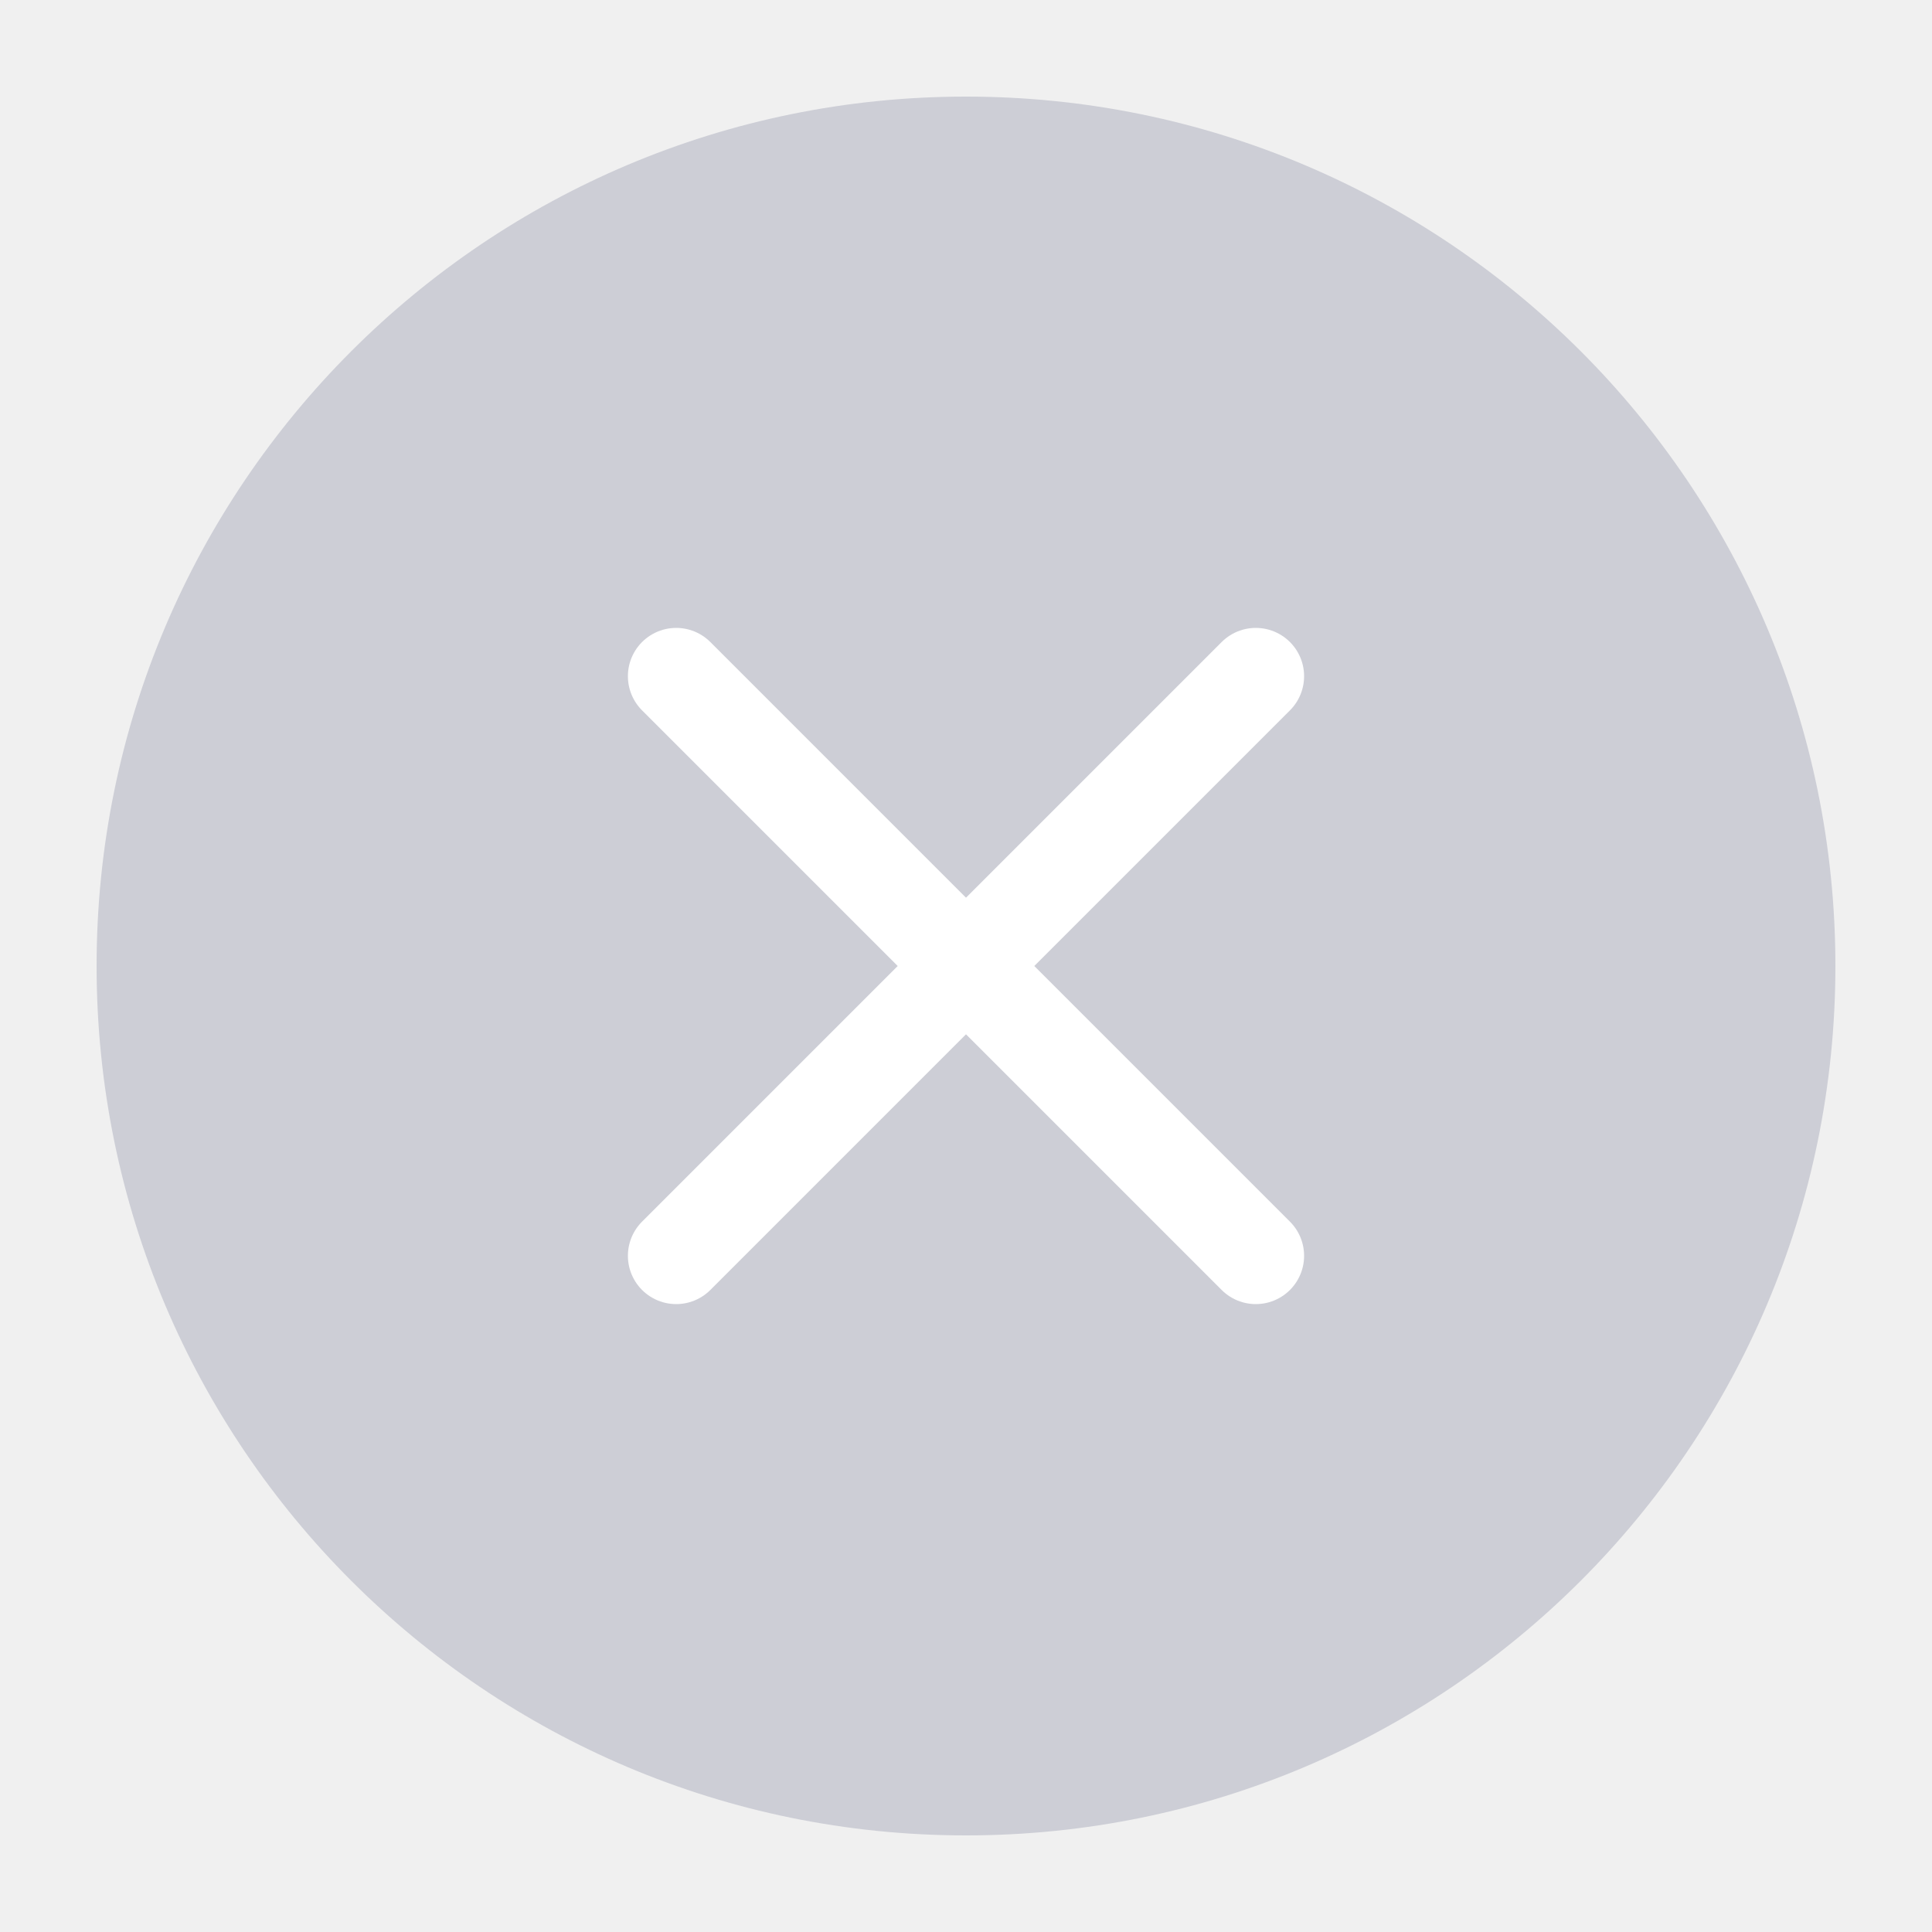
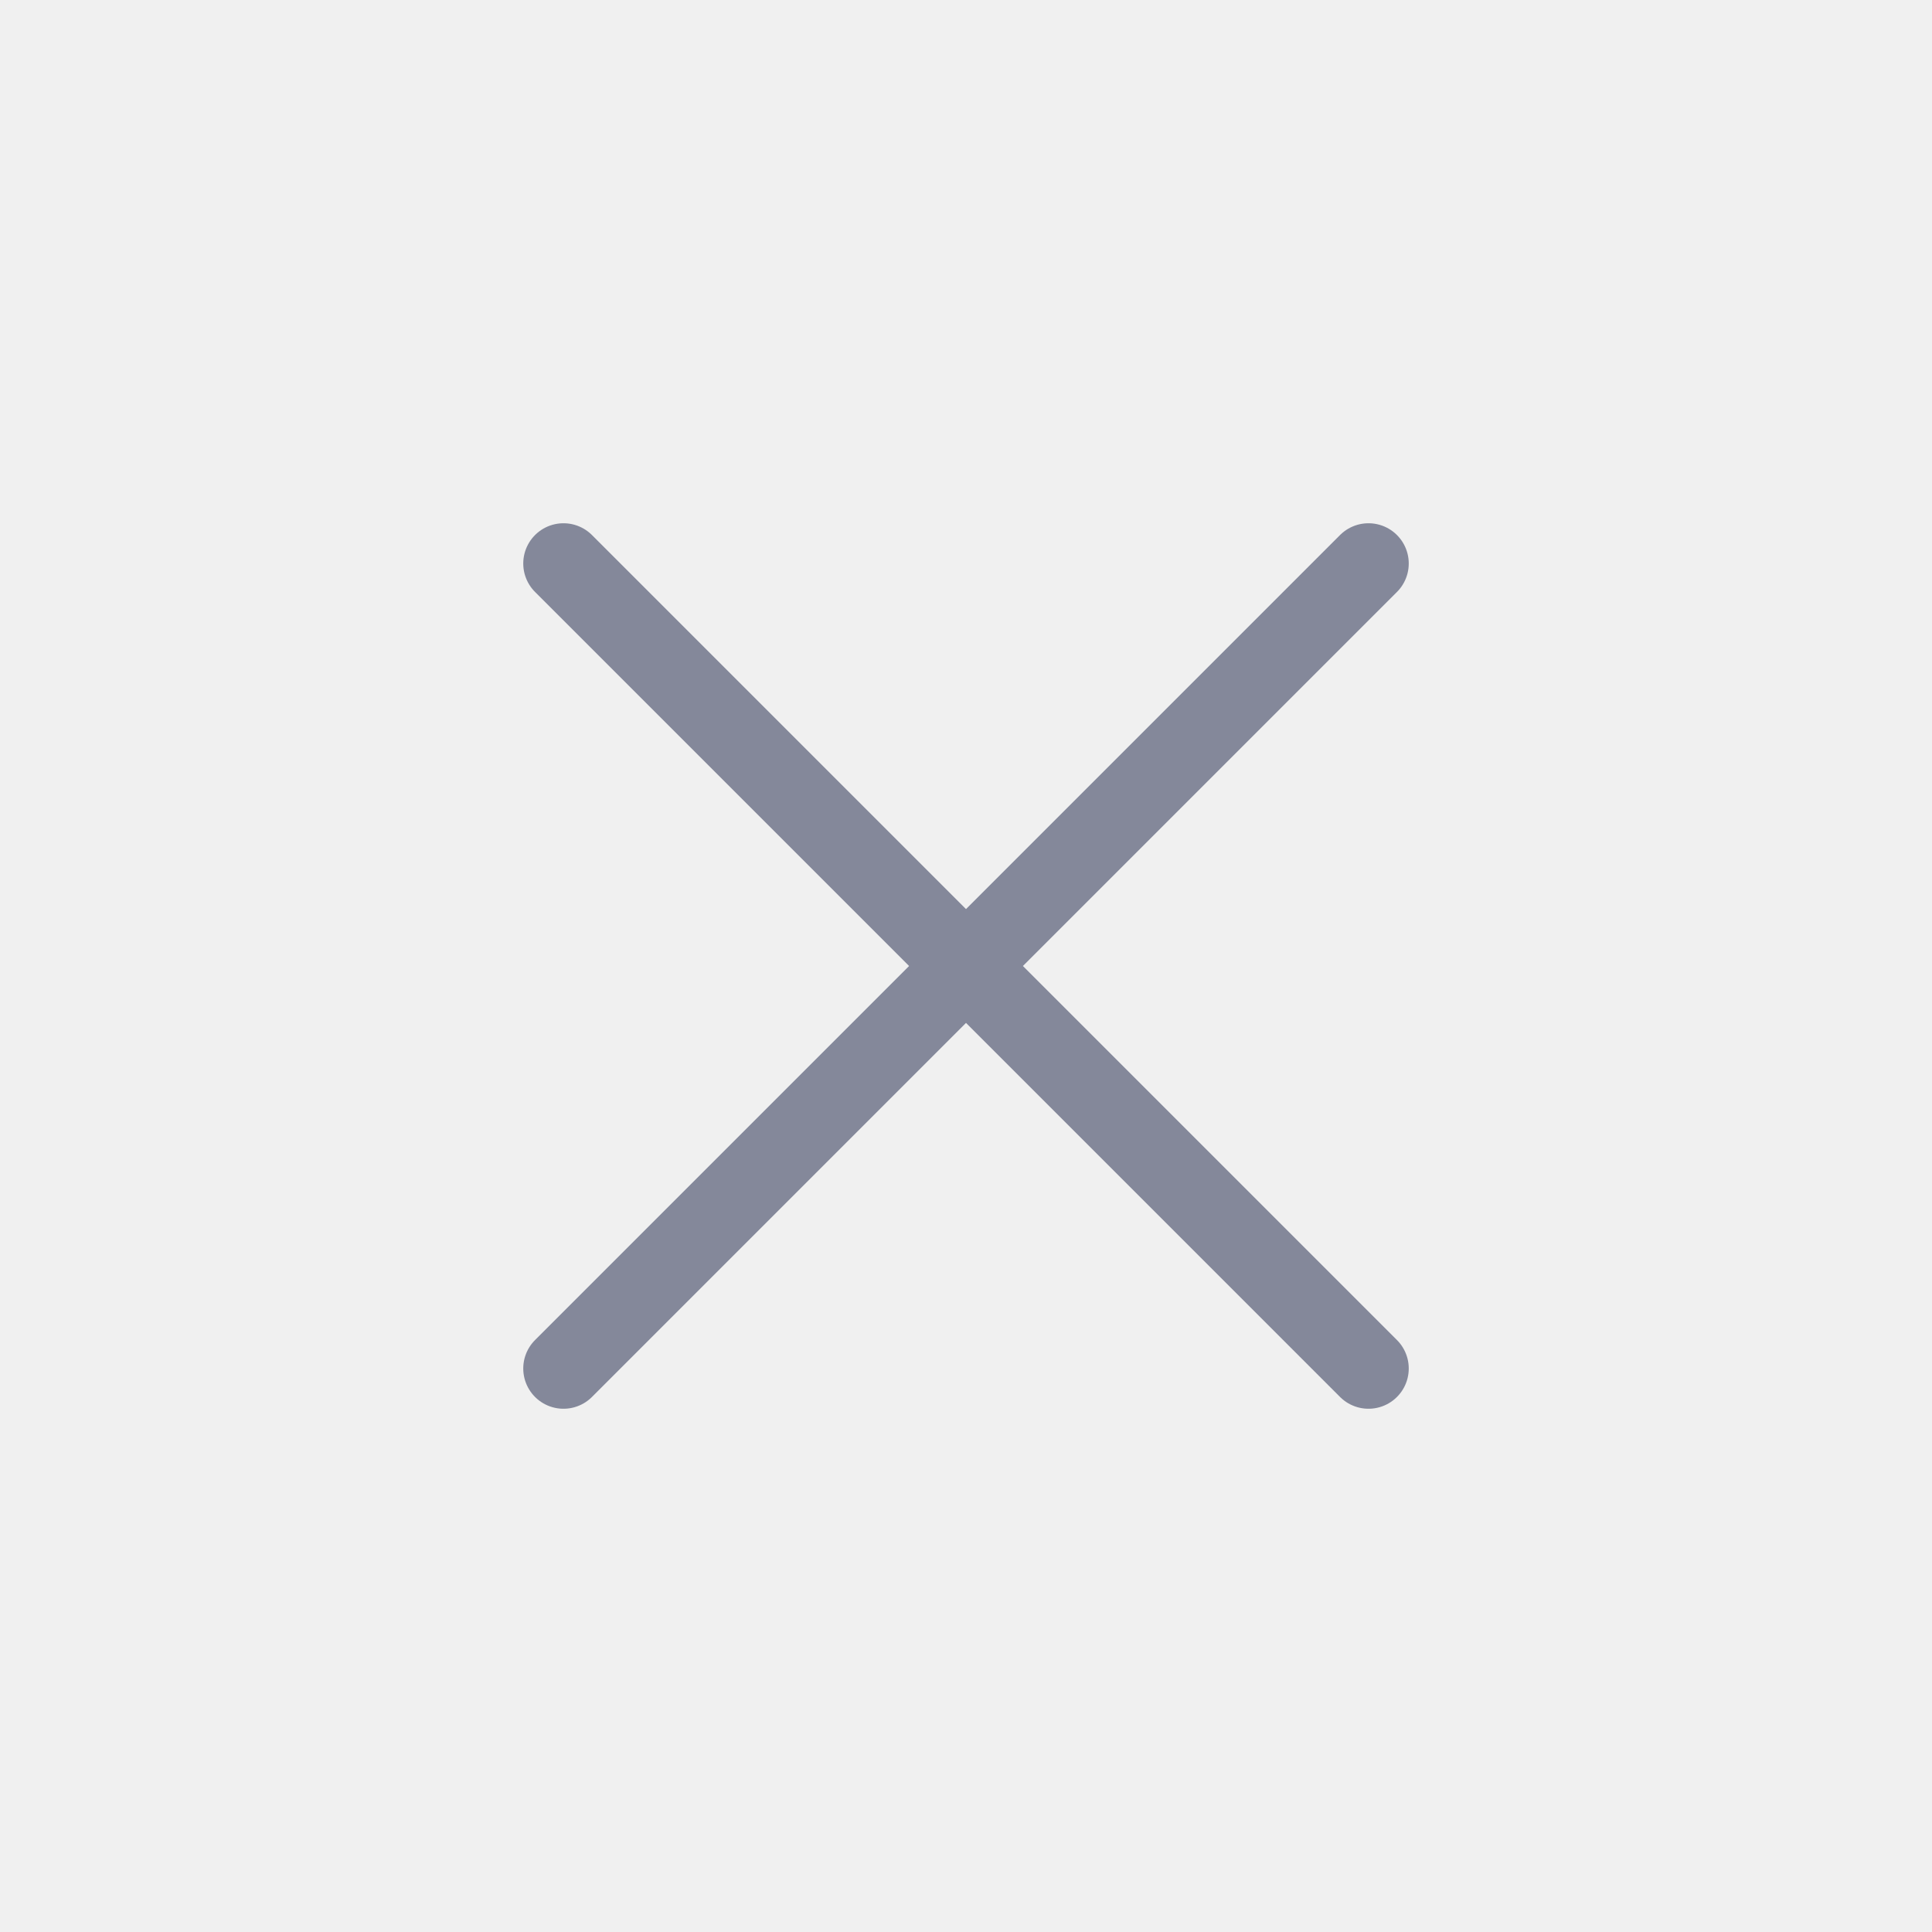
- <svg xmlns="http://www.w3.org/2000/svg" width="20" height="20" viewBox="0 0 20 20" fill="none">
-   <circle cx="10" cy="10" r="9" fill="#CDCED6" />
-   <path d="M7 7L13 13M13 7L7 13" stroke="white" stroke-linecap="round" stroke-linejoin="round" />
+ <svg xmlns="http://www.w3.org/2000/svg" width="24" height="24" viewBox="0 0 24 24" fill="none">
+   <g clip-path="url(#clip0_449_3008)">
+     <path d="M7 7L17 17M17 7L7 17" stroke="#84889A" stroke-linecap="round" stroke-linejoin="round" />
+   </g>
+   <defs>
+     <clipPath id="clip0_449_3008">
+       <rect width="24" height="24" fill="white" />
+     </clipPath>
+   </defs>
</svg>
